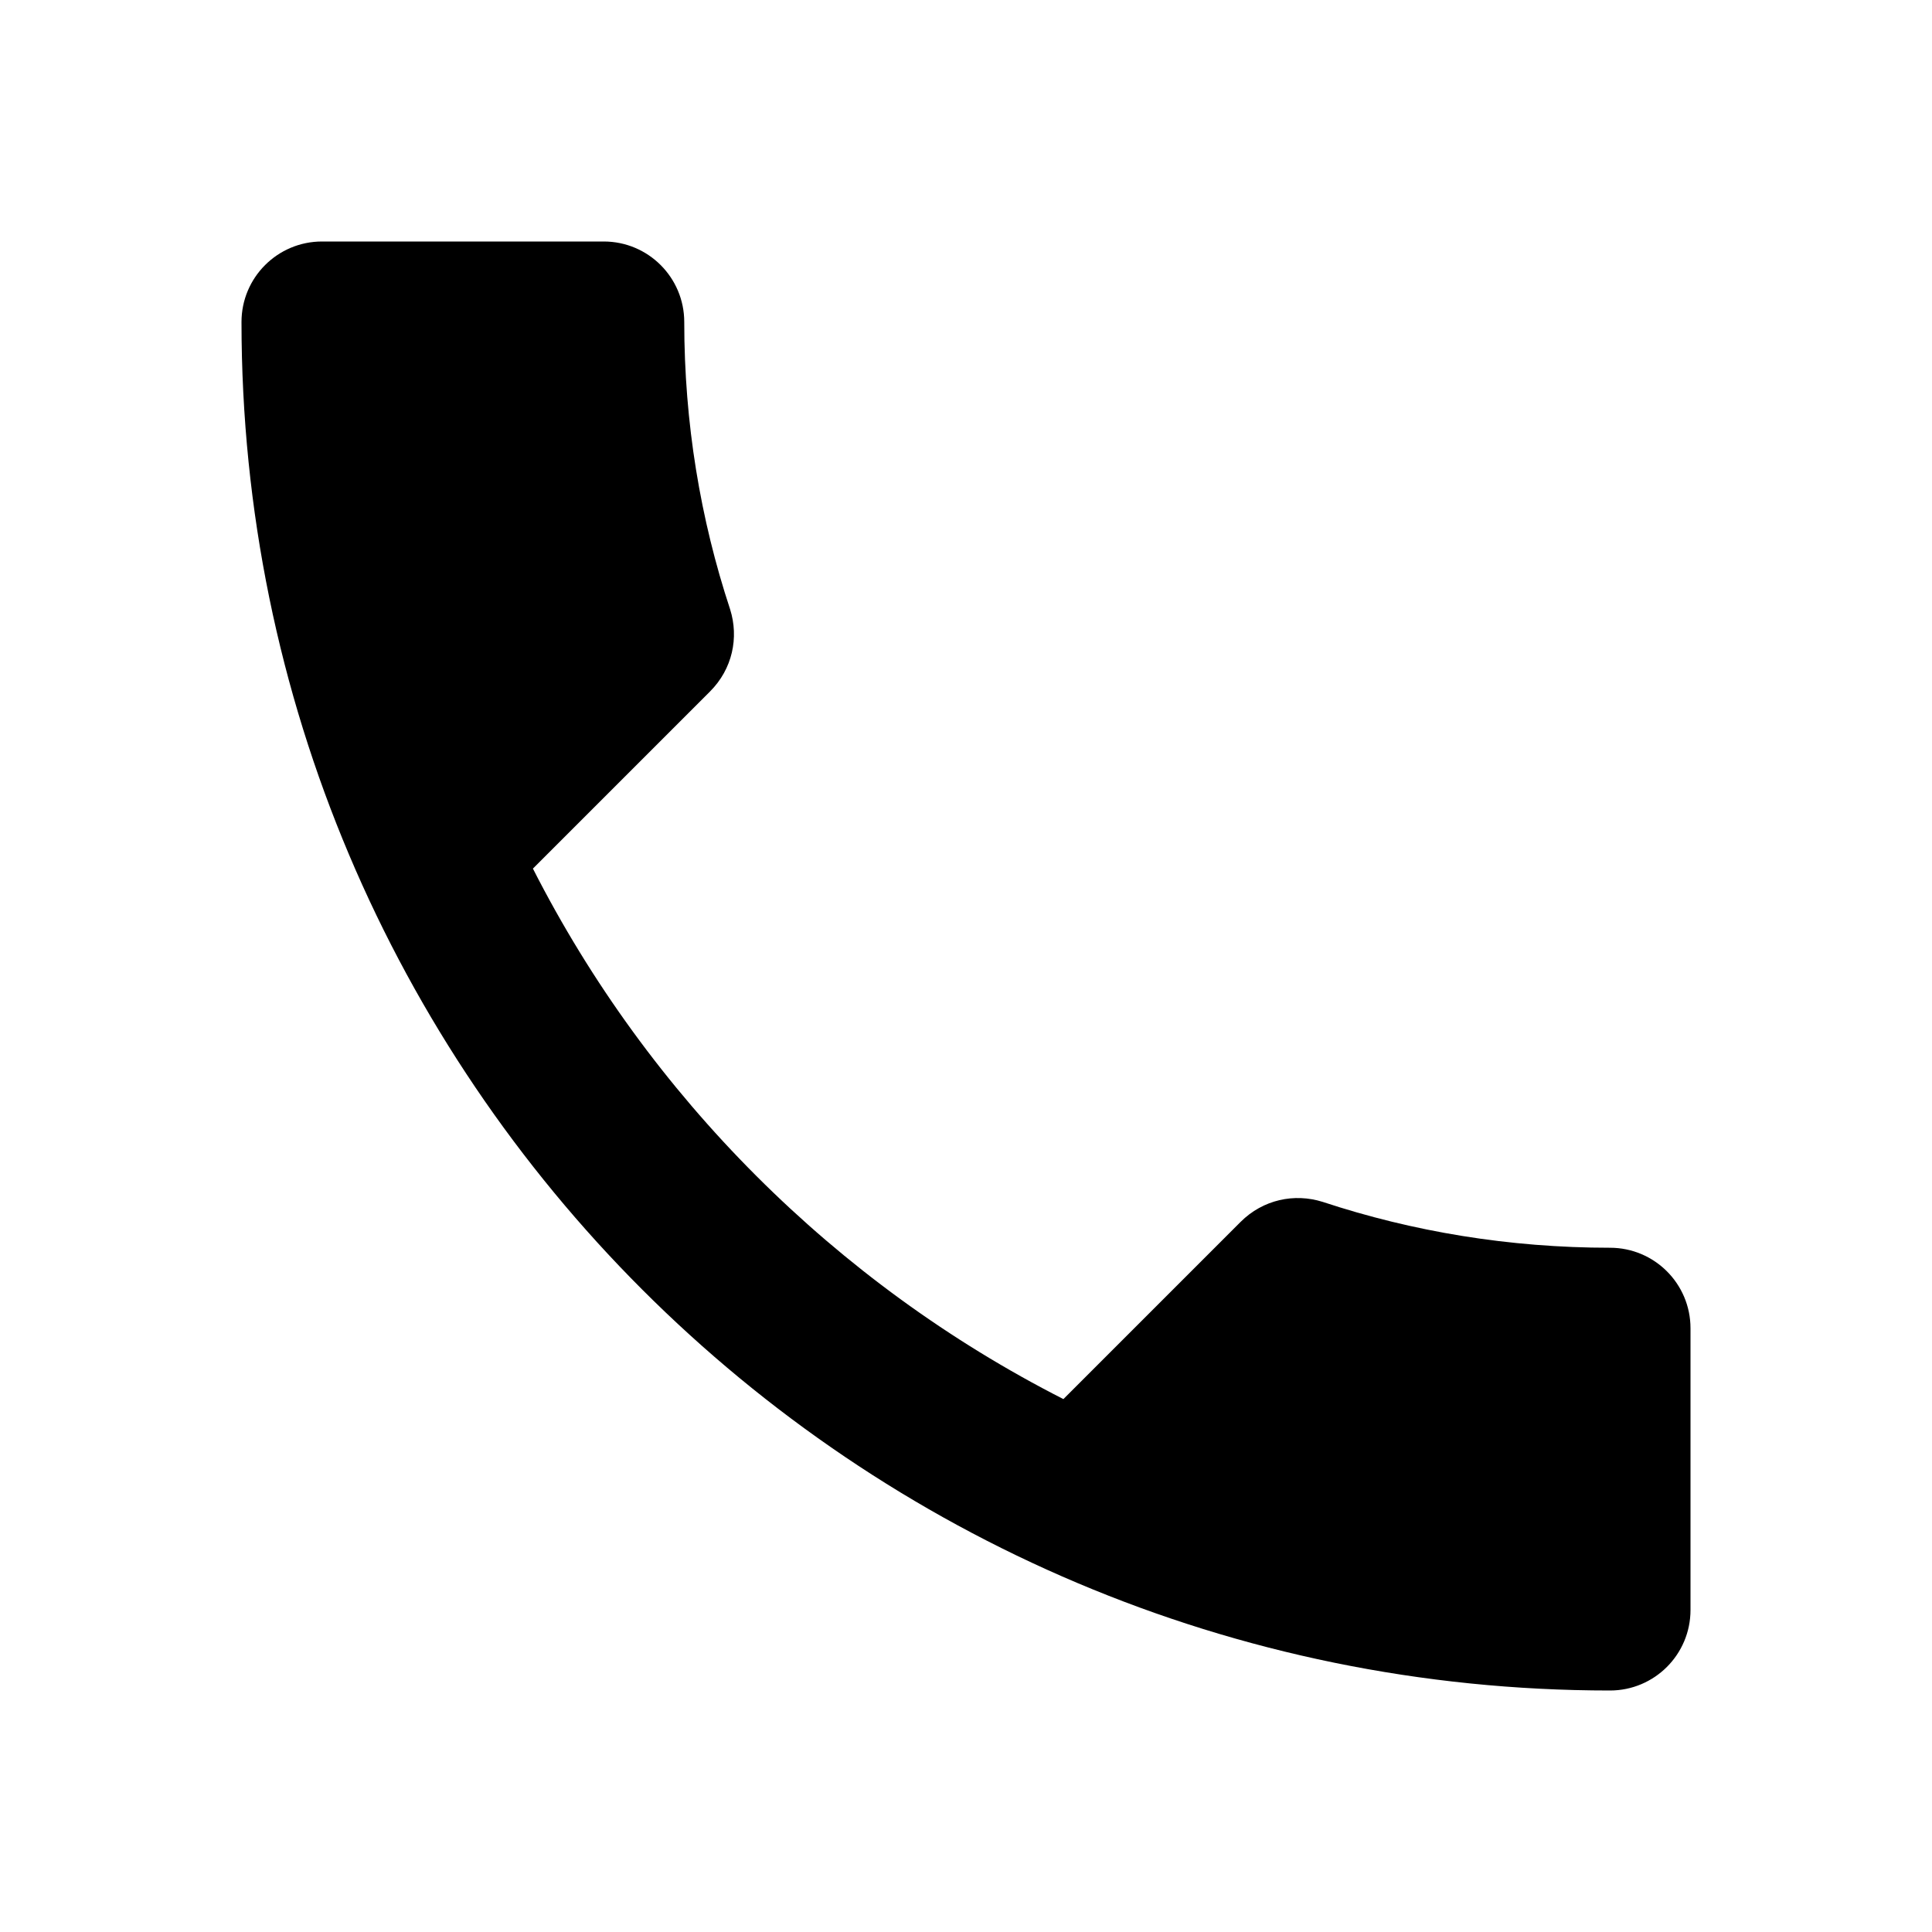
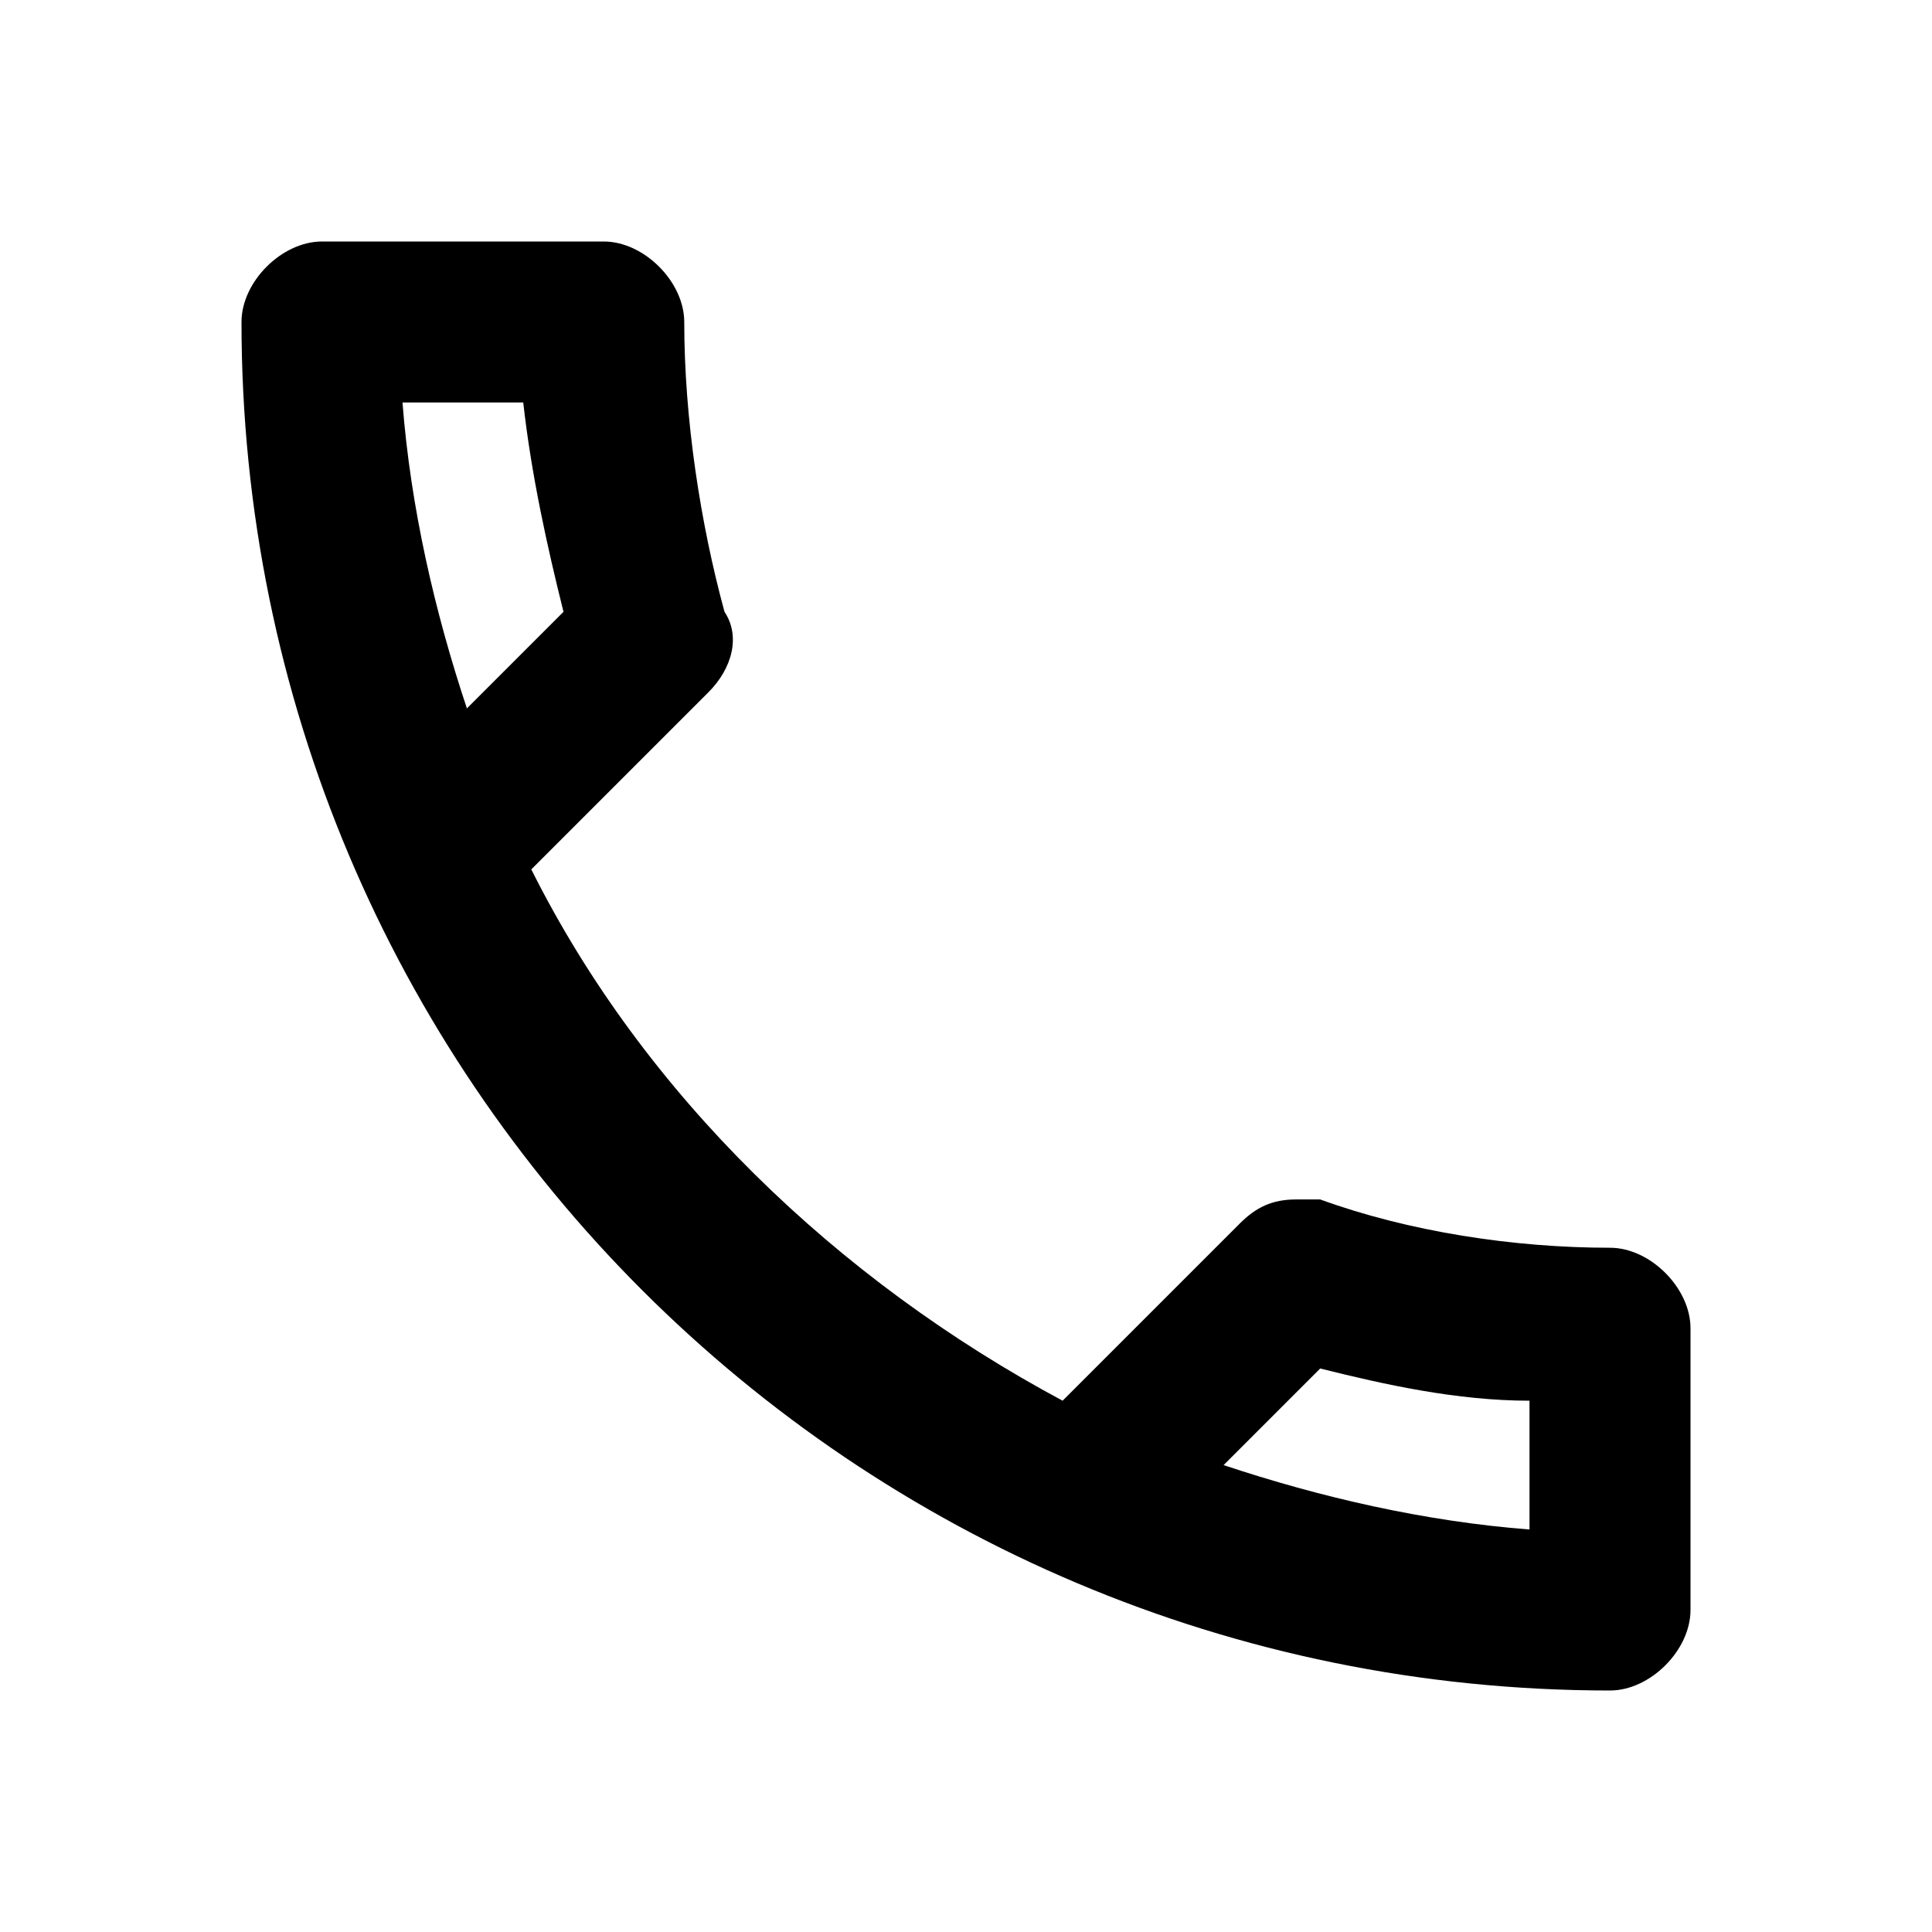
<svg xmlns="http://www.w3.org/2000/svg" viewBox="0 0 24 24">
-   <path d="M6.62,10.79C8.06,13.62 10.38,15.94 13.21,17.38L15.41,15.18C15.69,14.9 16.08,14.82 16.43,14.93C17.55,15.3 18.75,15.5 20,15.5A1,1 0 0,1 21,16.5V20A1,1 0 0,1 20,21A17,17 0 0,1 3,4A1,1 0 0,1 4,3H7.5A1,1 0 0,1 8.5,4C8.5,5.25 8.7,6.45 9.07,7.57C9.18,7.92 9.1,8.31 8.82,8.59L6.62,10.79Z" />
+   <path d="M20,15.5C18.8,15.5 17.5,15.3 16.4,14.9C16.3,14.9 16.2,14.9 16.1,14.9C15.8,14.9 15.6,15 15.4,15.2L13.2,17.4C10.4,15.9 8,13.6 6.6,10.8L8.8,8.6C9.1,8.3 9.2,7.9 9,7.6C8.7,6.5 8.5,5.2 8.5,4C8.5,3.5 8,3 7.5,3H4C3.5,3 3,3.5 3,4C3,13.4 10.6,21 20,21C20.5,21 21,20.5 21,20V16.5C21,16 20.5,15.5 20,15.5M5,5H6.5C6.6,5.9 6.8,6.8 7,7.6L5.8,8.8C5.4,7.6 5.1,6.3 5,5M19,19C17.7,18.9 16.4,18.6 15.2,18.2L16.4,17C17.2,17.2 18.1,17.4 19,17.4V19Z" />
</svg>
